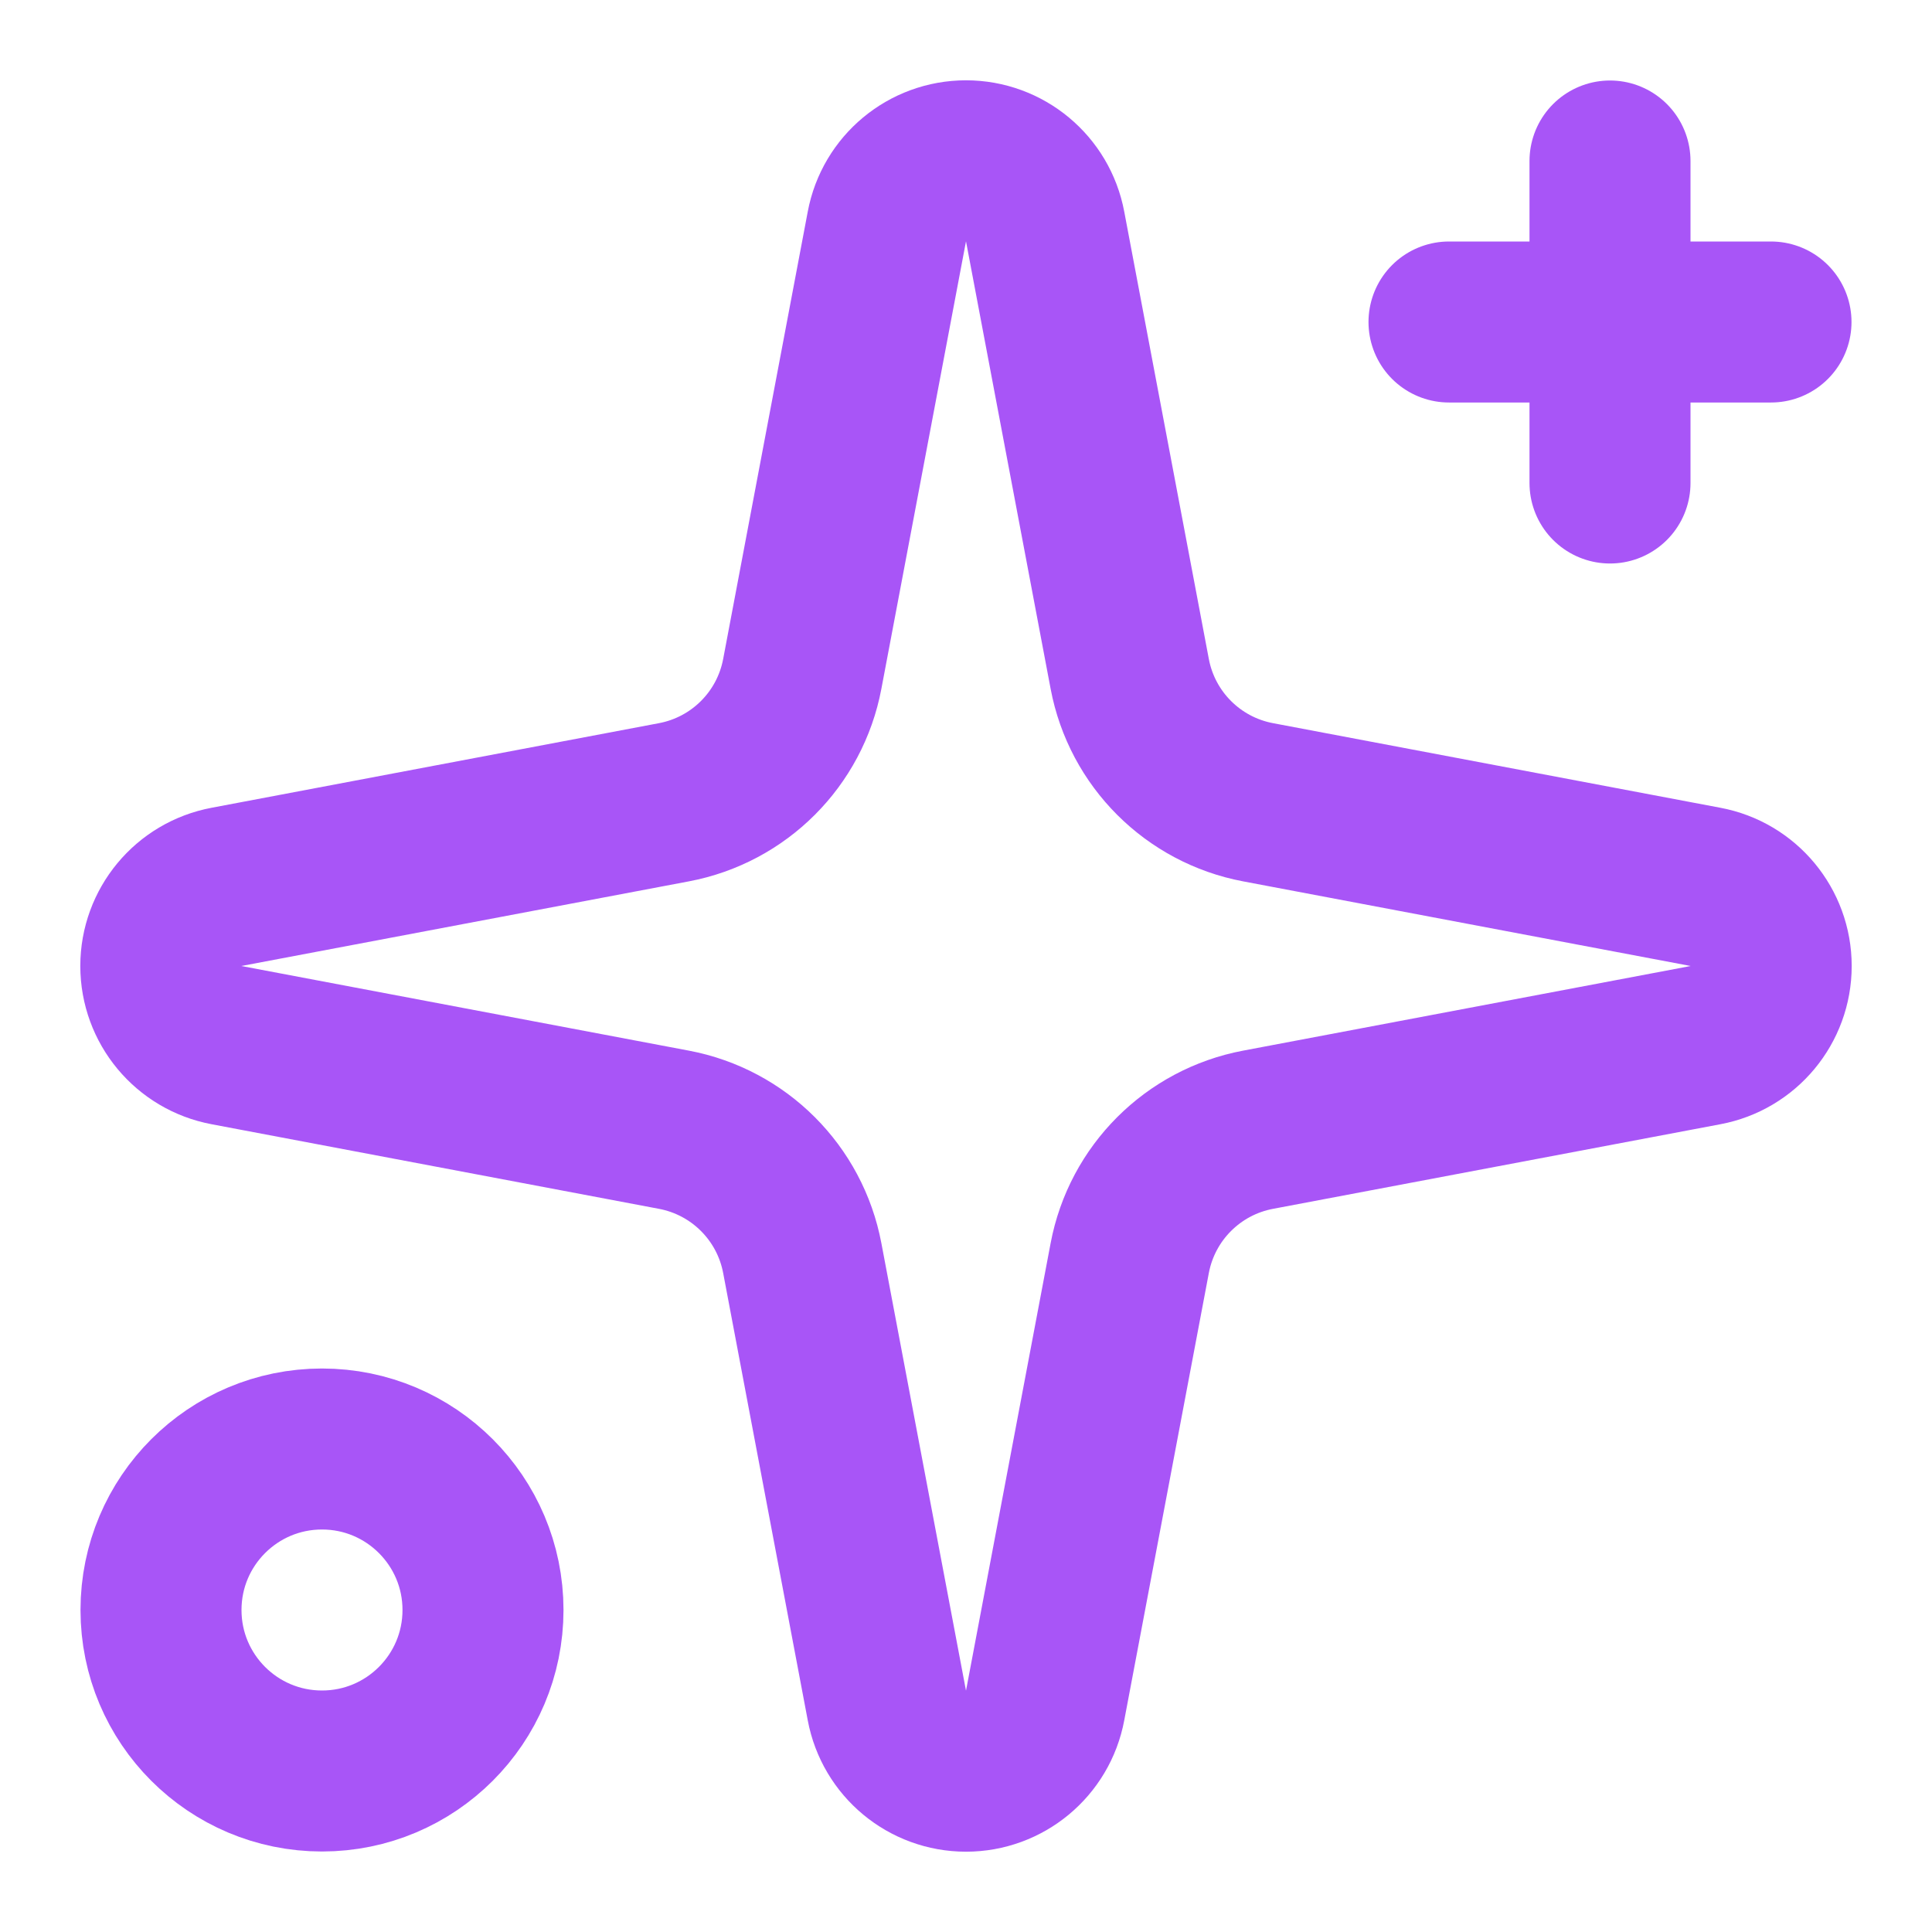
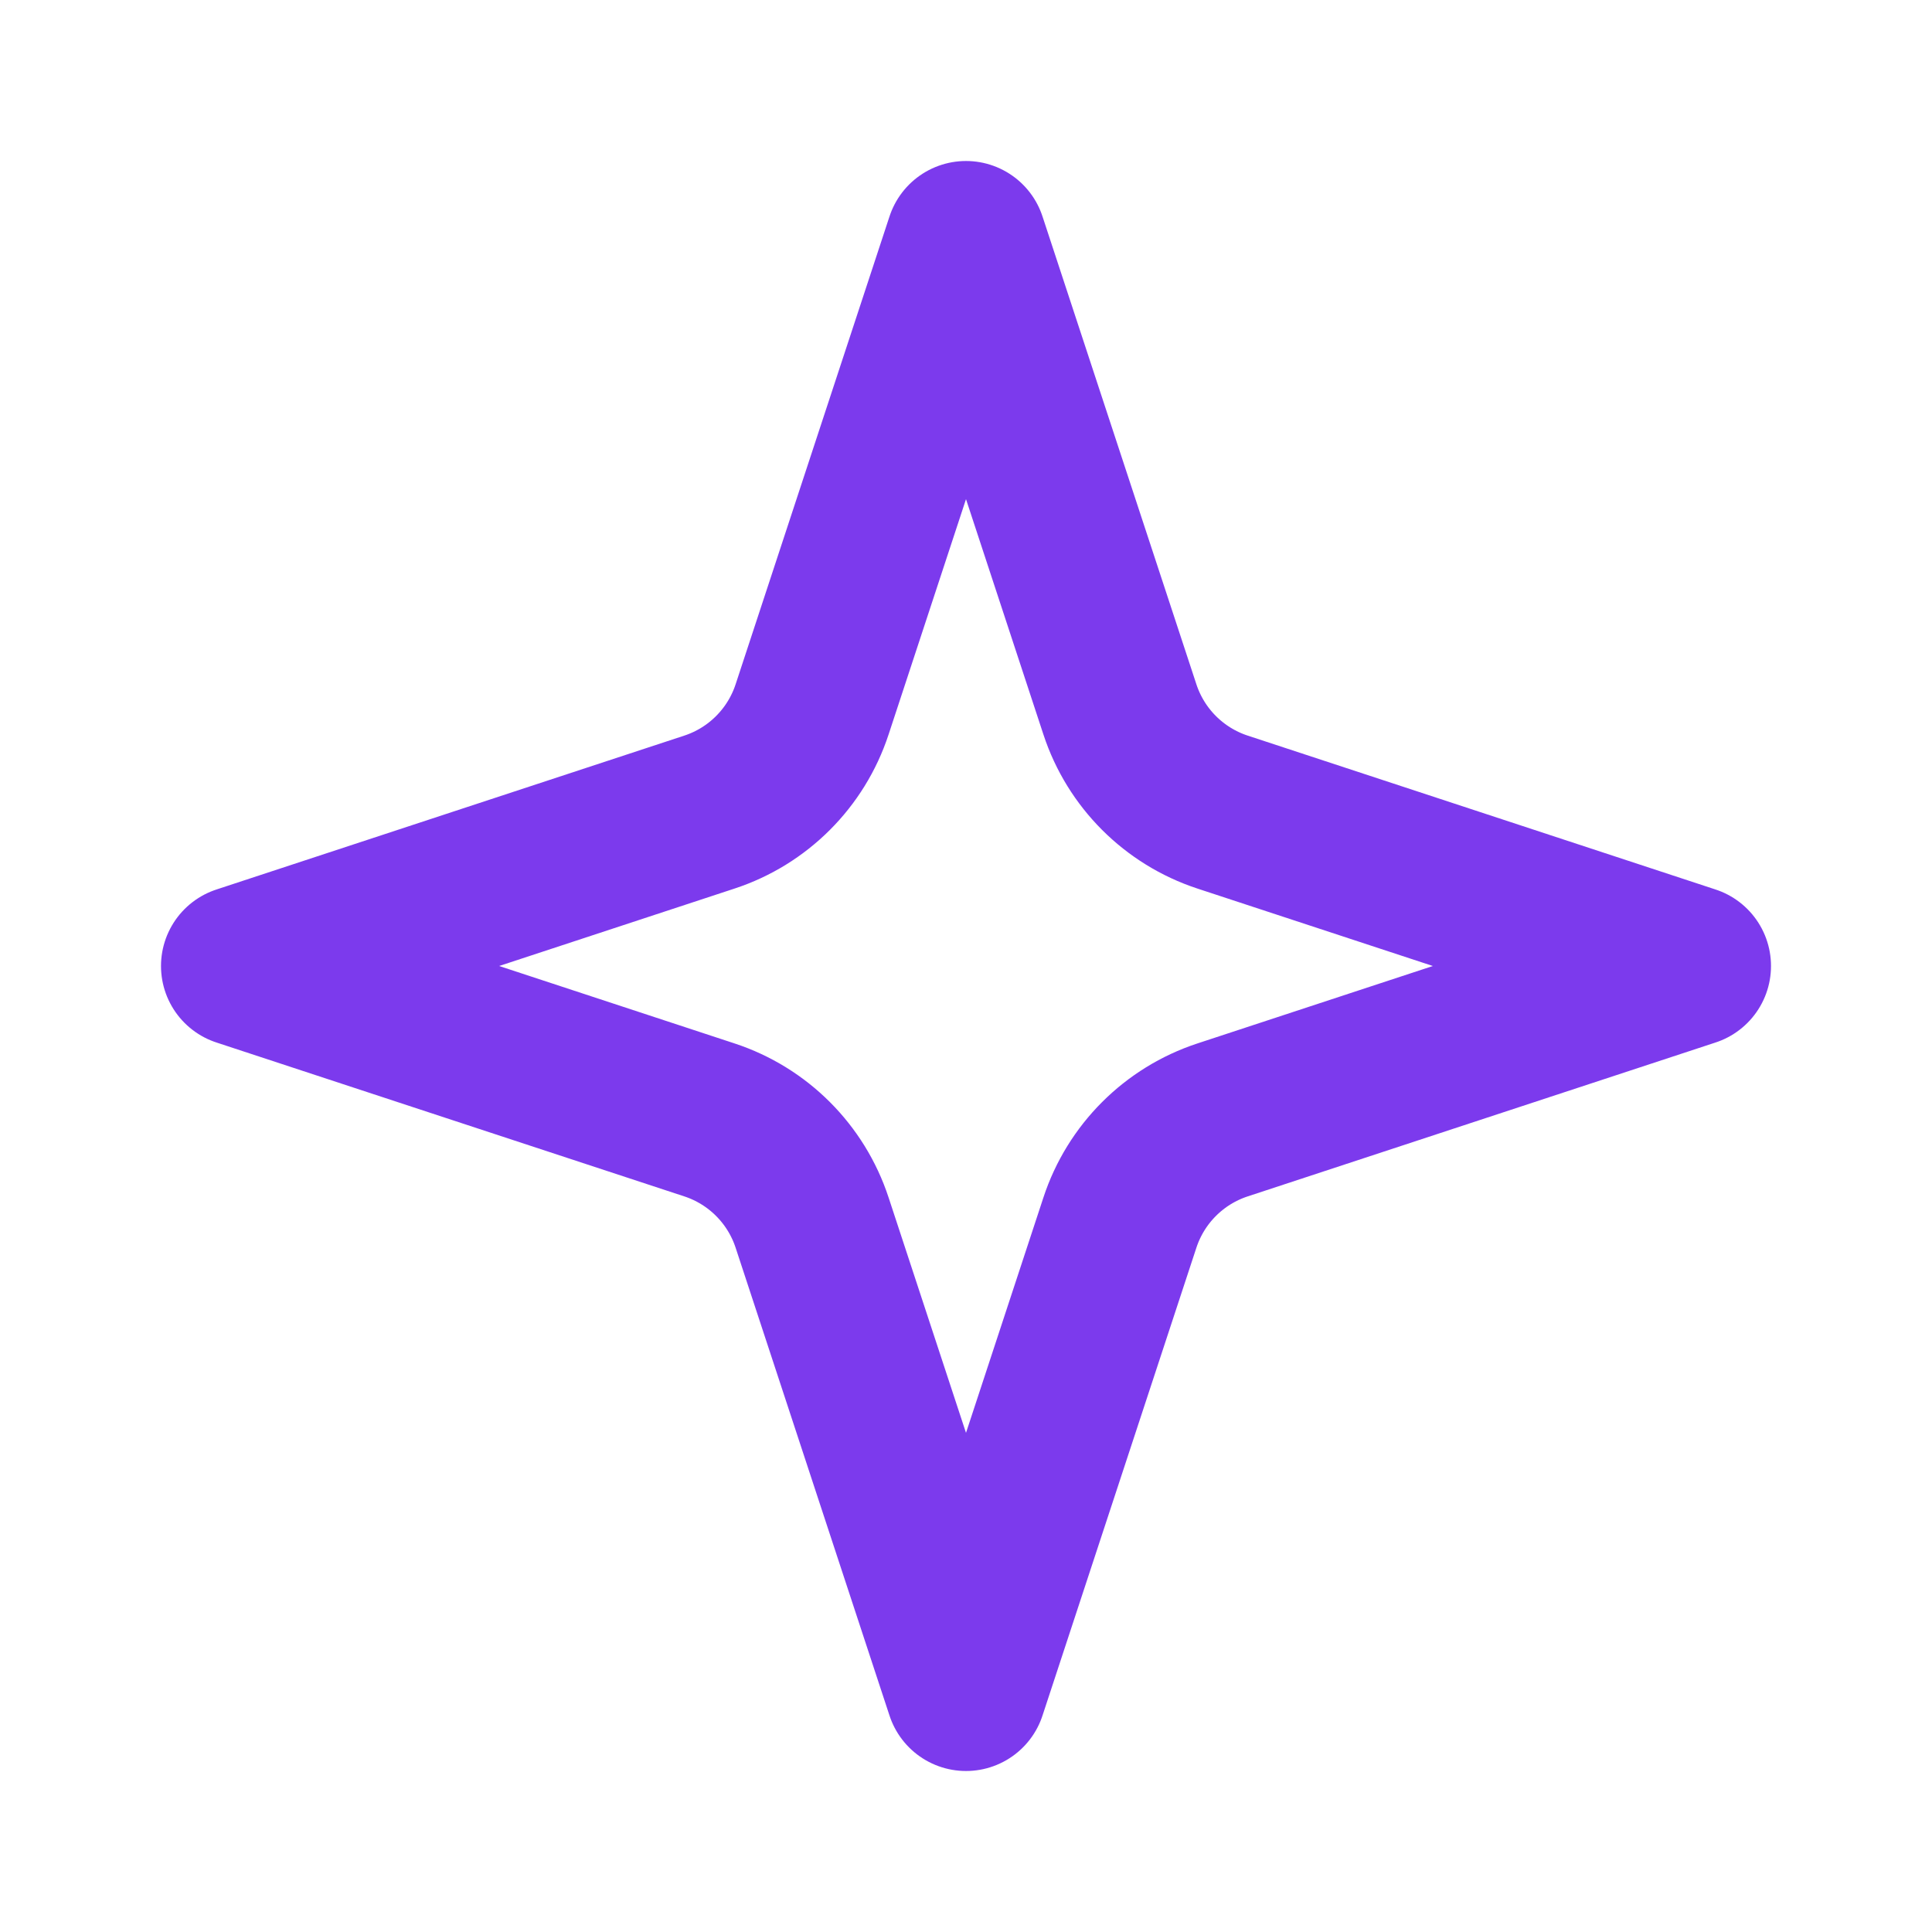
- <svg xmlns="http://www.w3.org/2000/svg" viewBox="0 0 24 24" fill="none" stroke="#a855f7" stroke-width="2" stroke-linecap="round" stroke-linejoin="round">
-   <path d="M11.017 2.814a1 1 0 0 1 1.966 0l1.051 5.558a2 2 0 0 0 1.594 1.594l5.558 1.051a1 1 0 0 1 0 1.966l-5.558 1.051a2 2 0 0 0-1.594 1.594l-1.051 5.558a1 1 0 0 1-1.966 0l-1.051-5.558a2 2 0 0 0-1.594-1.594l-5.558-1.051a1 1 0 0 1 0-1.966l5.558-1.051a2 2 0 0 0 1.594-1.594z" />
-   <path d="M20 2v4" />
-   <path d="M22 4h-4" />
-   <circle cx="4" cy="20" r="2" />
+ <svg xmlns="http://www.w3.org/2000/svg" width="32" height="32" viewBox="0 0 24 24" fill="none" stroke="#7c3aed" stroke-width="2" stroke-linecap="round" stroke-linejoin="round">
+   <path d="m12 3-1.912 5.813a2 2 0 0 1-1.275 1.275L3 12l5.813 1.912a2 2 0 0 1 1.275 1.275L12 21l1.912-5.813a2 2 0 0 1 1.275-1.275L21 12l-5.813-1.912a2 2 0 0 1-1.275-1.275L12 3Z" />
</svg>
